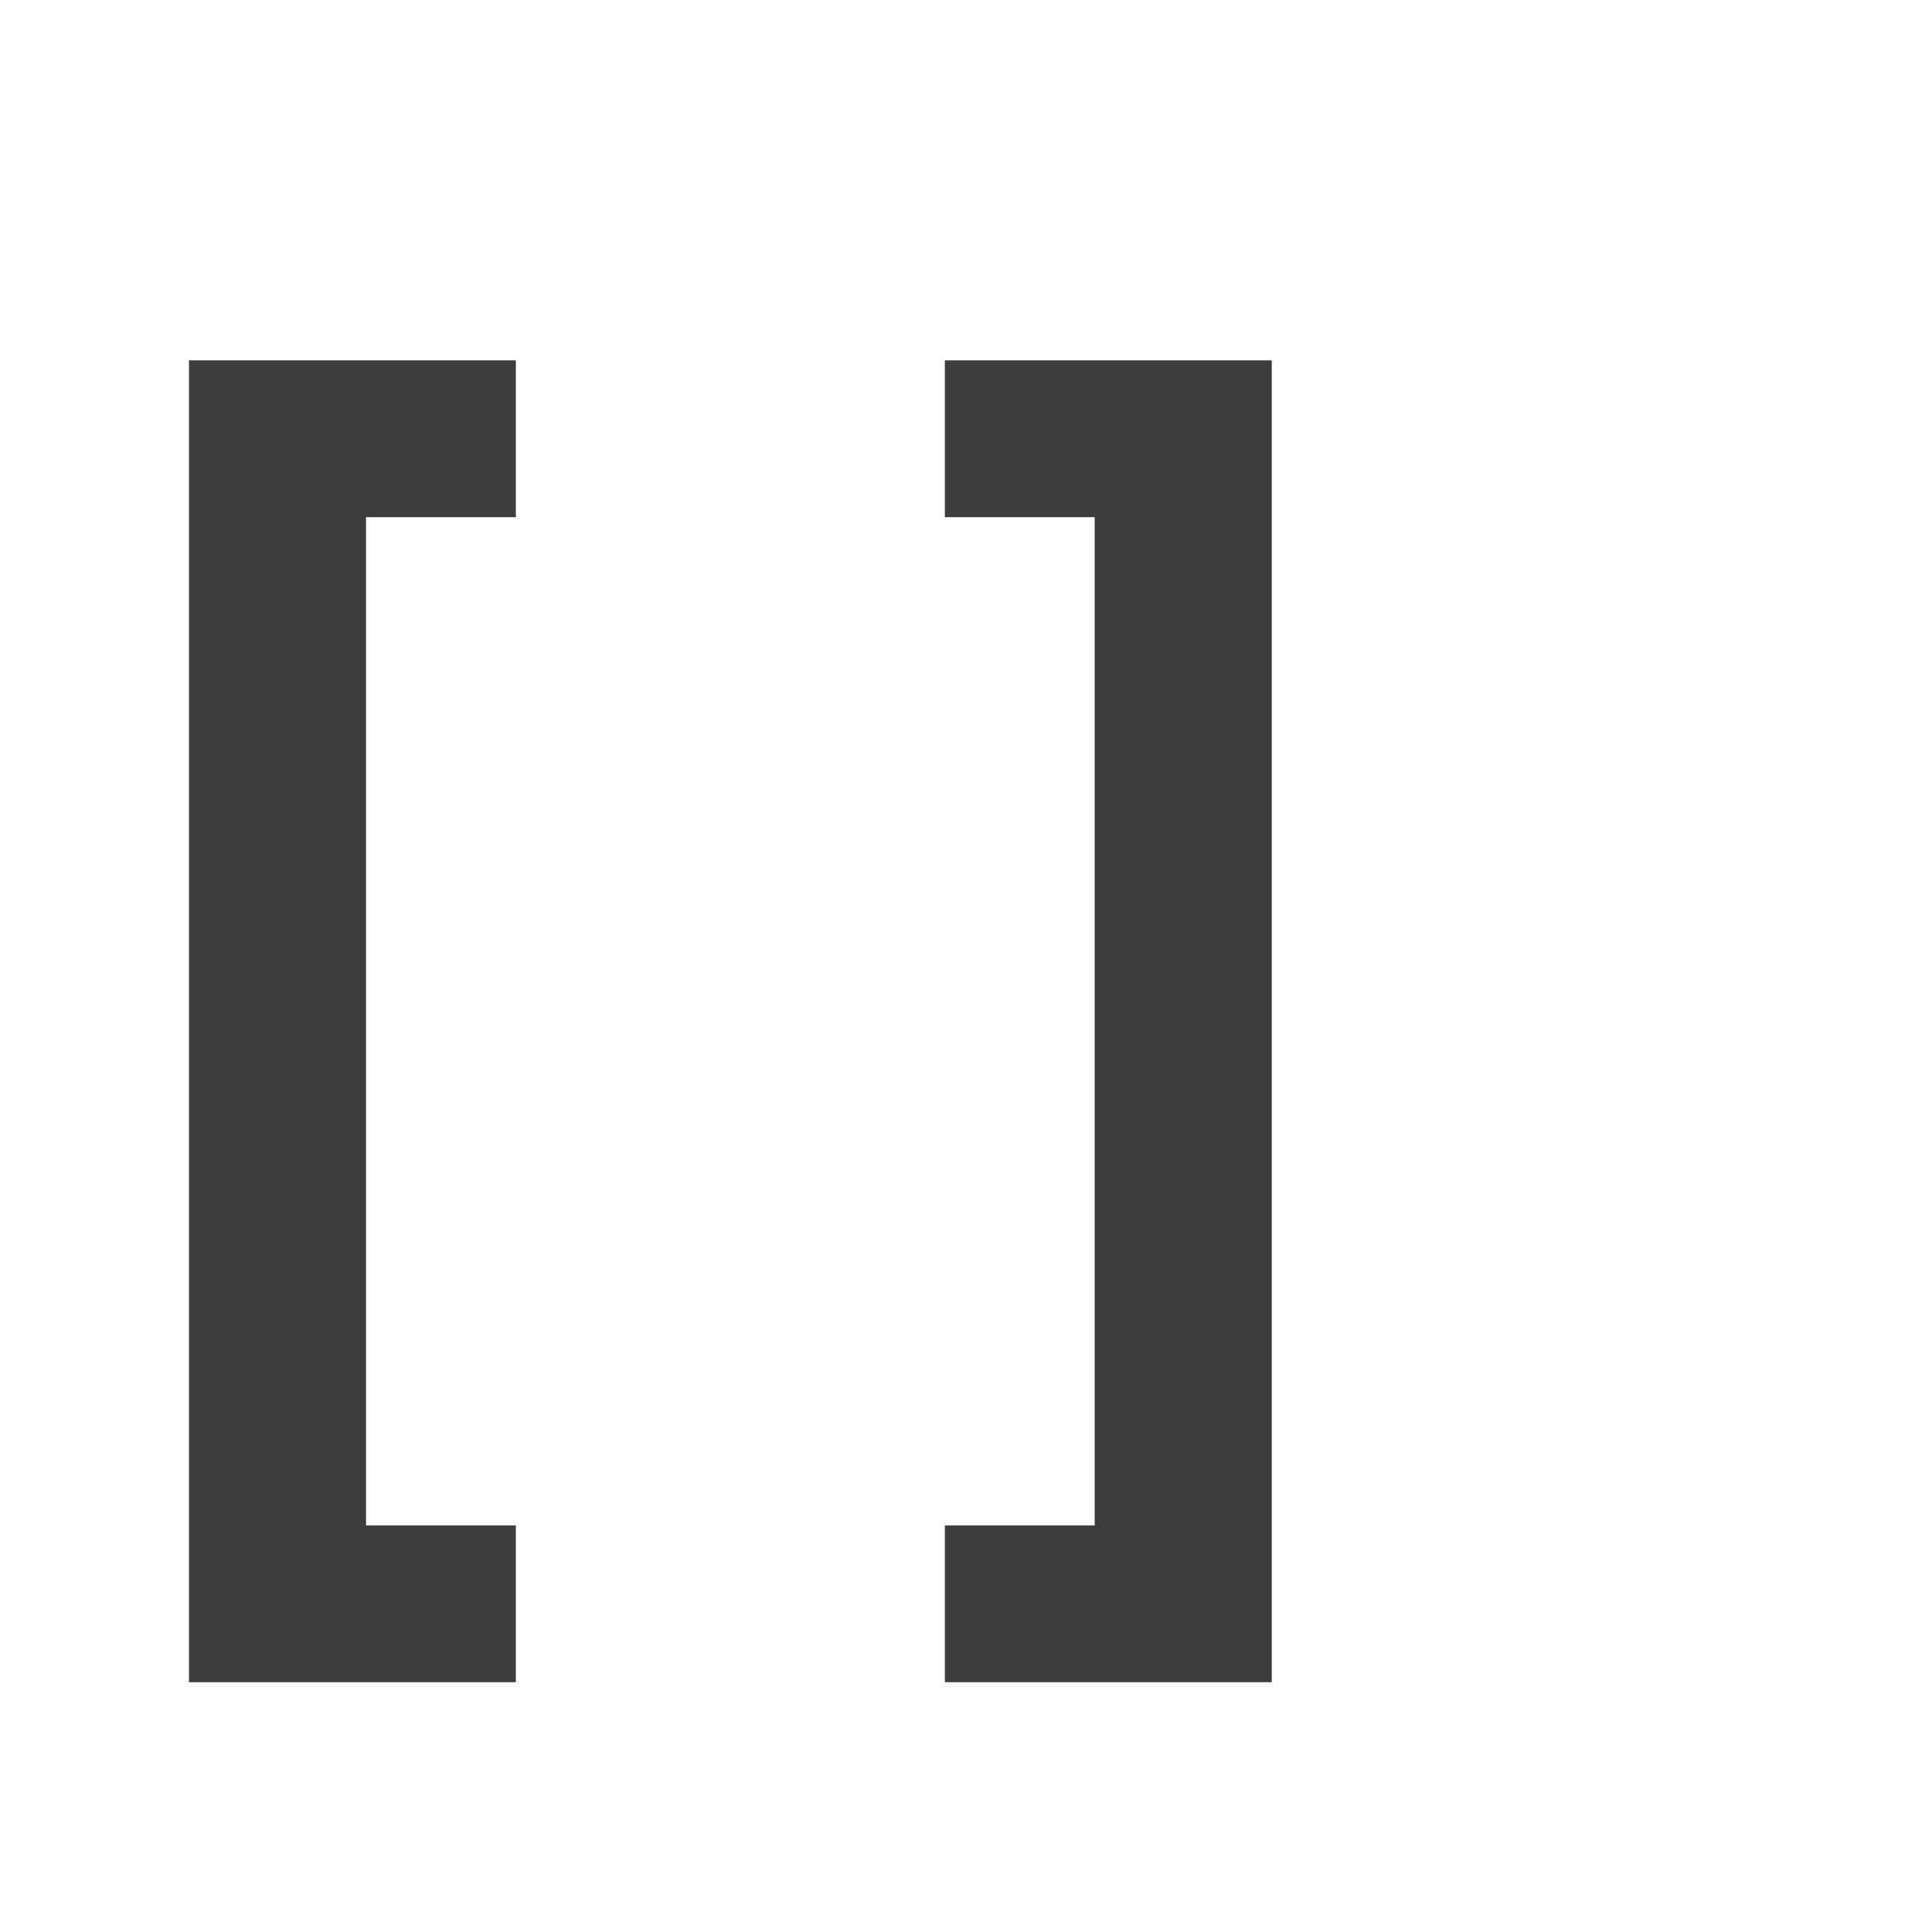
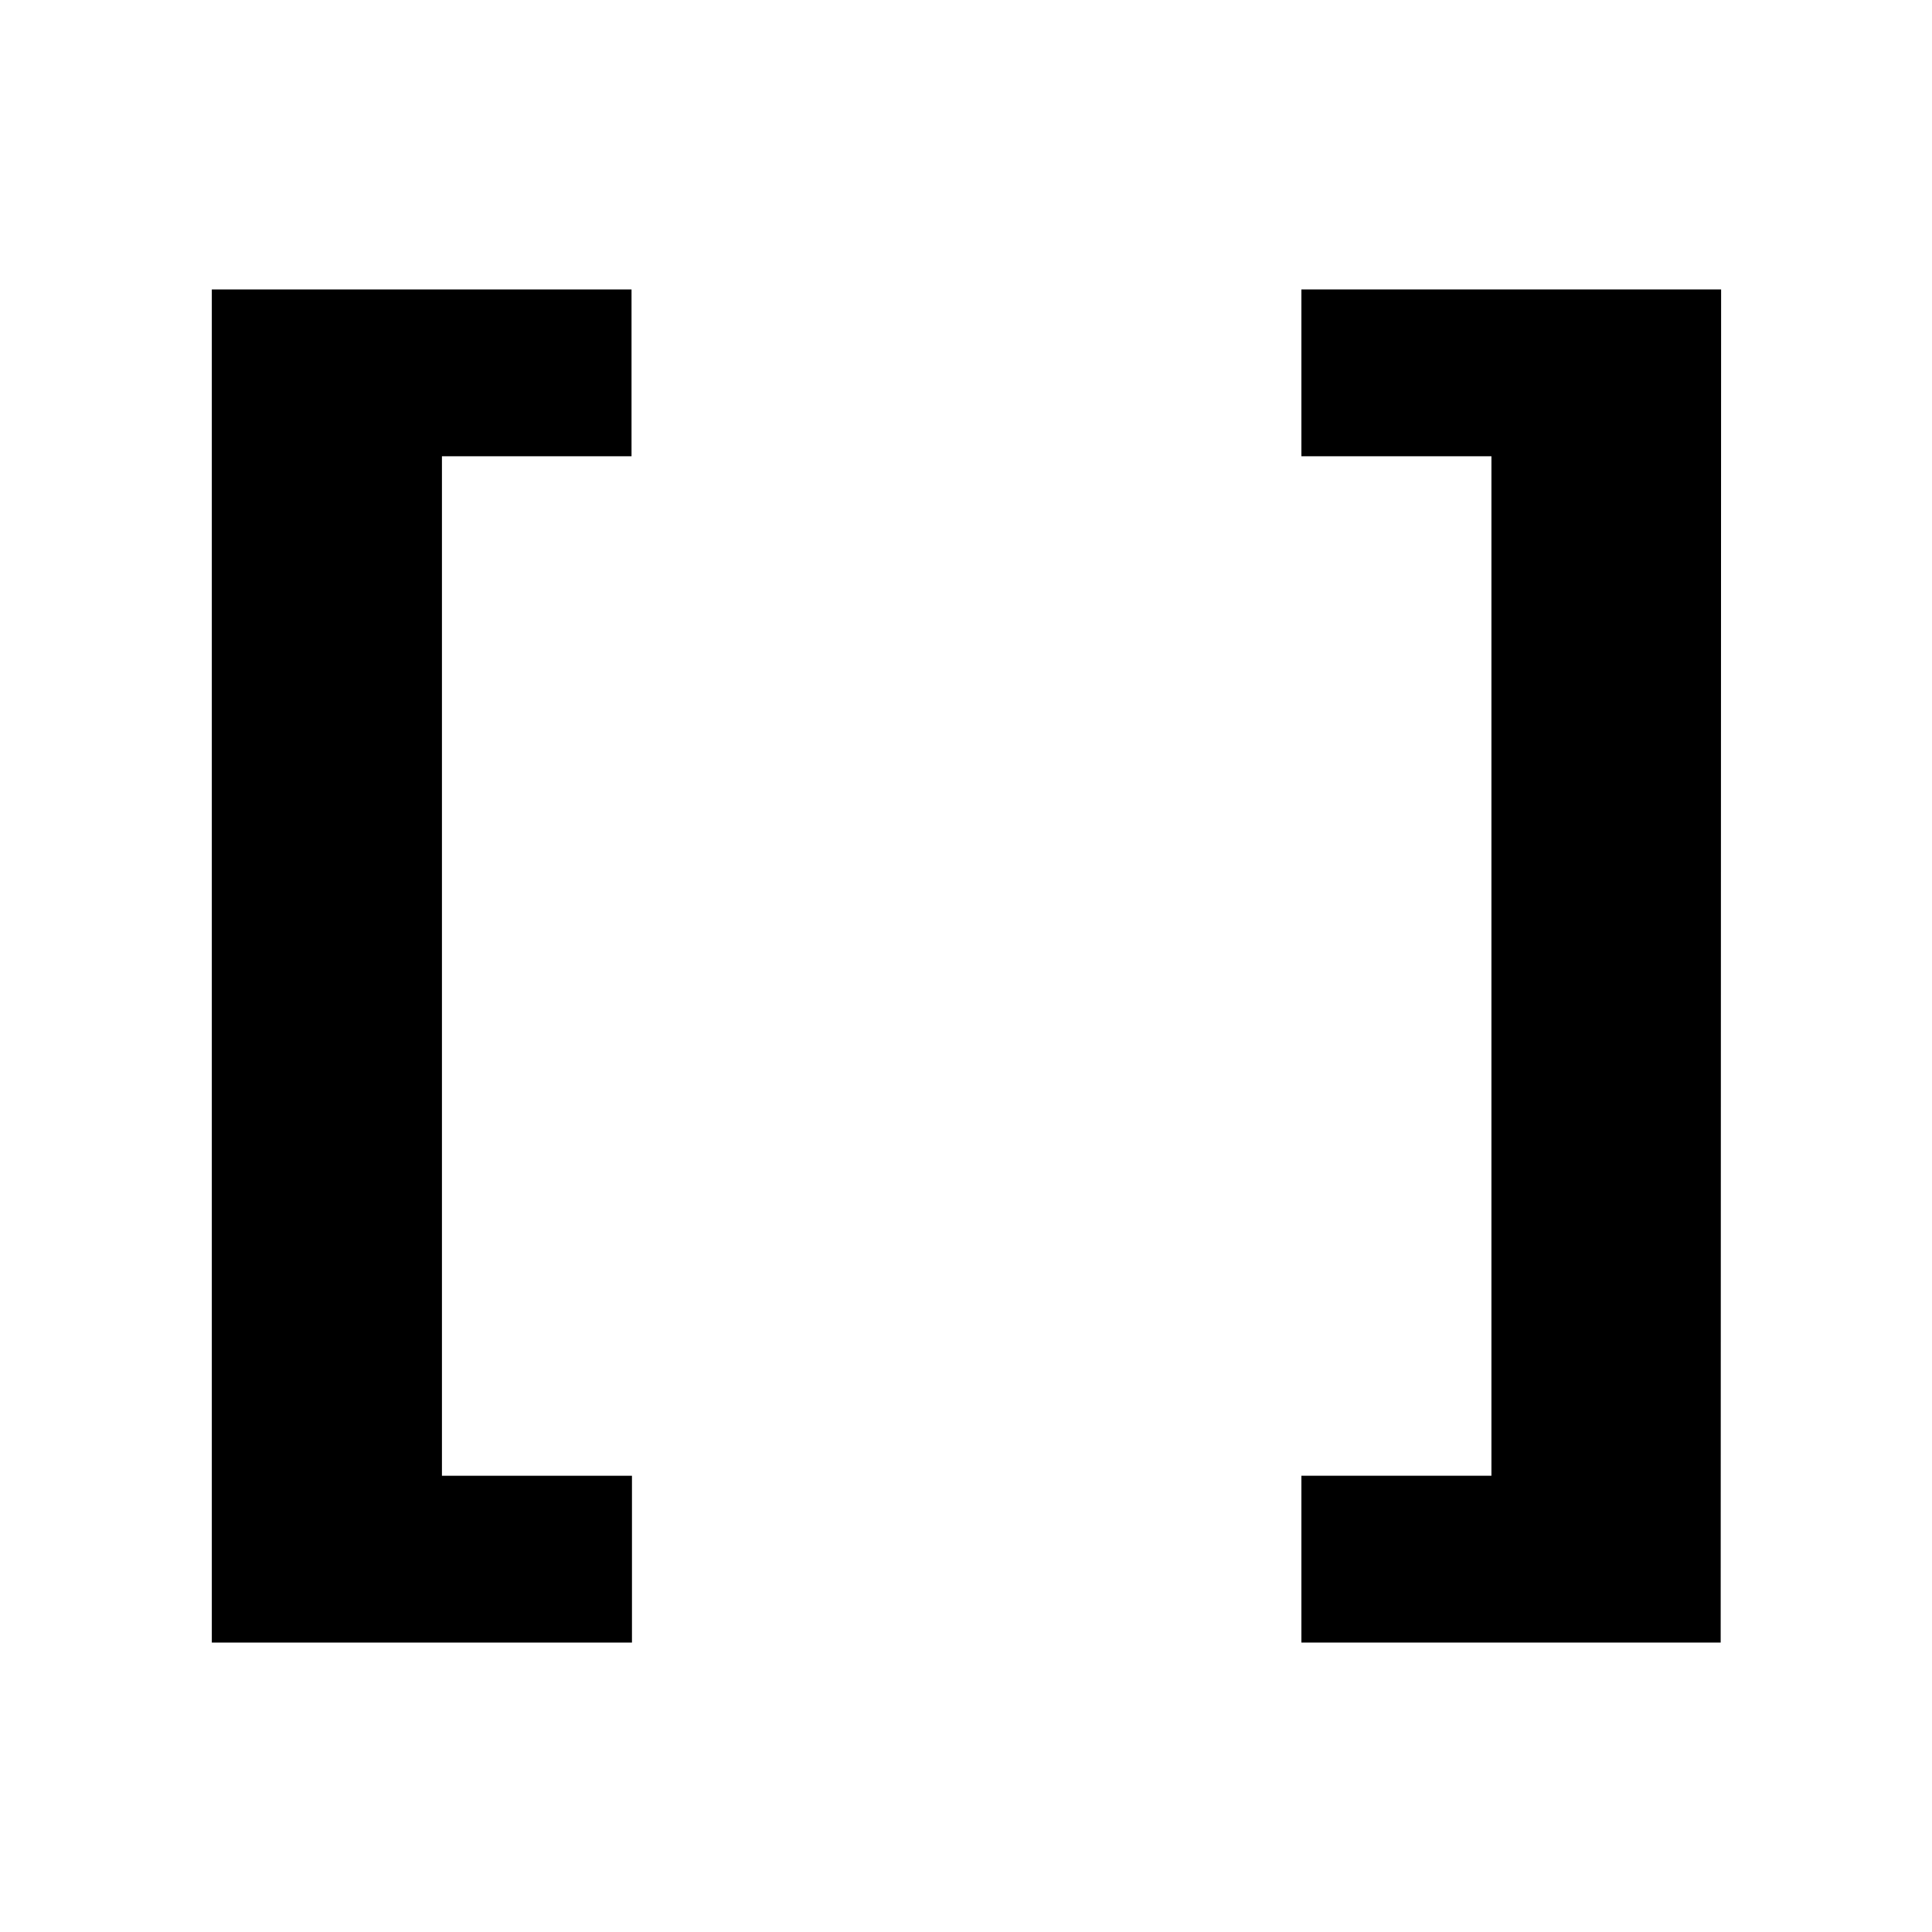
<svg xmlns="http://www.w3.org/2000/svg" width="16" height="16" viewBox="0 0 4.233 4.233" version="1.1" id="svg8">
  <defs id="defs2" />
  <g id="layer1" transform="translate(0,-292.7667)">
-     <text xml:space="preserve" style="font-style:normal;font-weight:normal;font-size:4.715px;line-height:1;font-family:sans-serif;letter-spacing:0px;word-spacing:0px;fill:#000000;fill-opacity:1;stroke:none;stroke-width:0.118" x="0.214" y="282.585" id="text817" transform="scale(0.9549123,1.047217)">
-       <tspan id="tspan815" x="0.214" y="282.585" style="font-style:normal;font-variant:normal;font-weight:bold;font-stretch:normal;font-size:3.175px;font-family:Sans;-inkscape-font-specification:Sans;fill:#3d3d3d;fill-opacity:1;stroke-width:0.118">[ ]</tspan>
-     </text>
+     <g aria-label="[ ]" transform="scale(0.9549123,1.047217)" id="text817" style="font-size:4.715px;letter-spacing:0px;word-spacing:0px;stroke-width:0.118;fill:#000000">
+       <path d="M 0.486,280.172 H 1.449 v 0.349 H 1.014 v 2.133 h 0.436 v 0.349 H 0.486 Z" style="-inkscape-font-specification:Sans;fill:#000000" id="path824" />
+       <path d="M 3.948,283.003 H 2.986 v -0.349 h 0.436 v -2.133 H 2.986 v -0.349 h 0.963 z" style="-inkscape-font-specification:Sans;fill:#000000" id="path826" />
+     </g>
  </g>
</svg>
